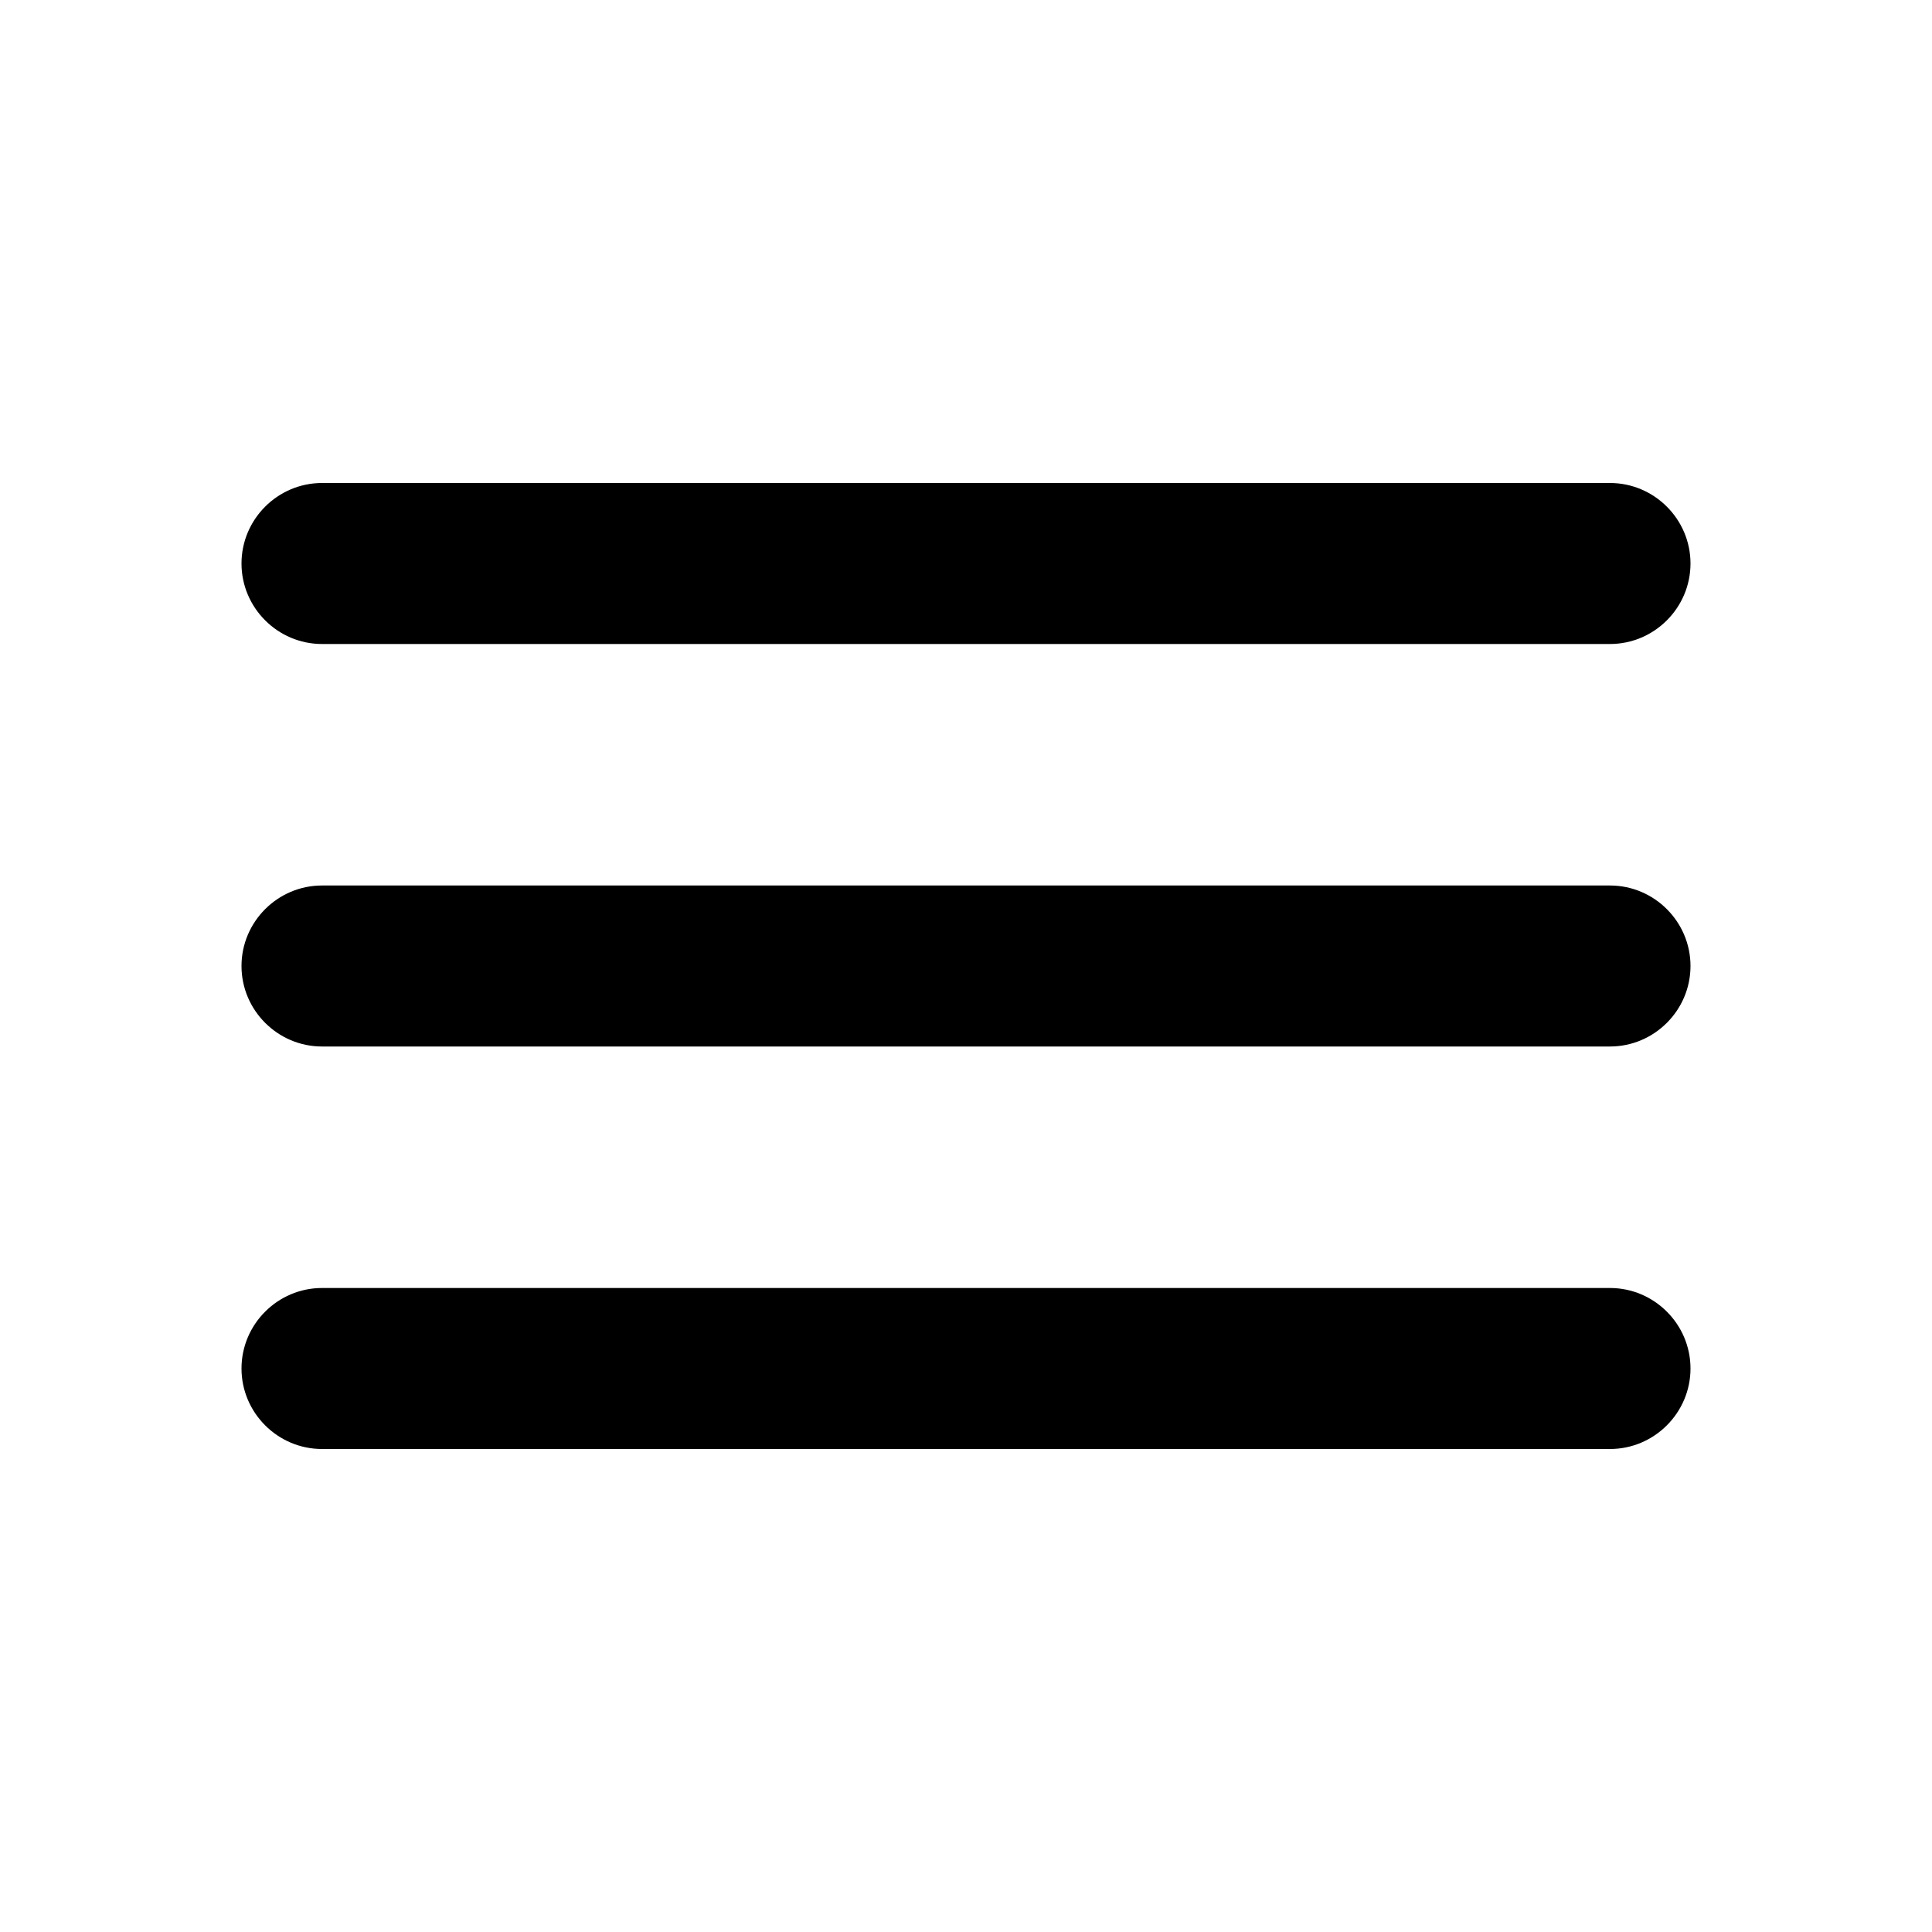
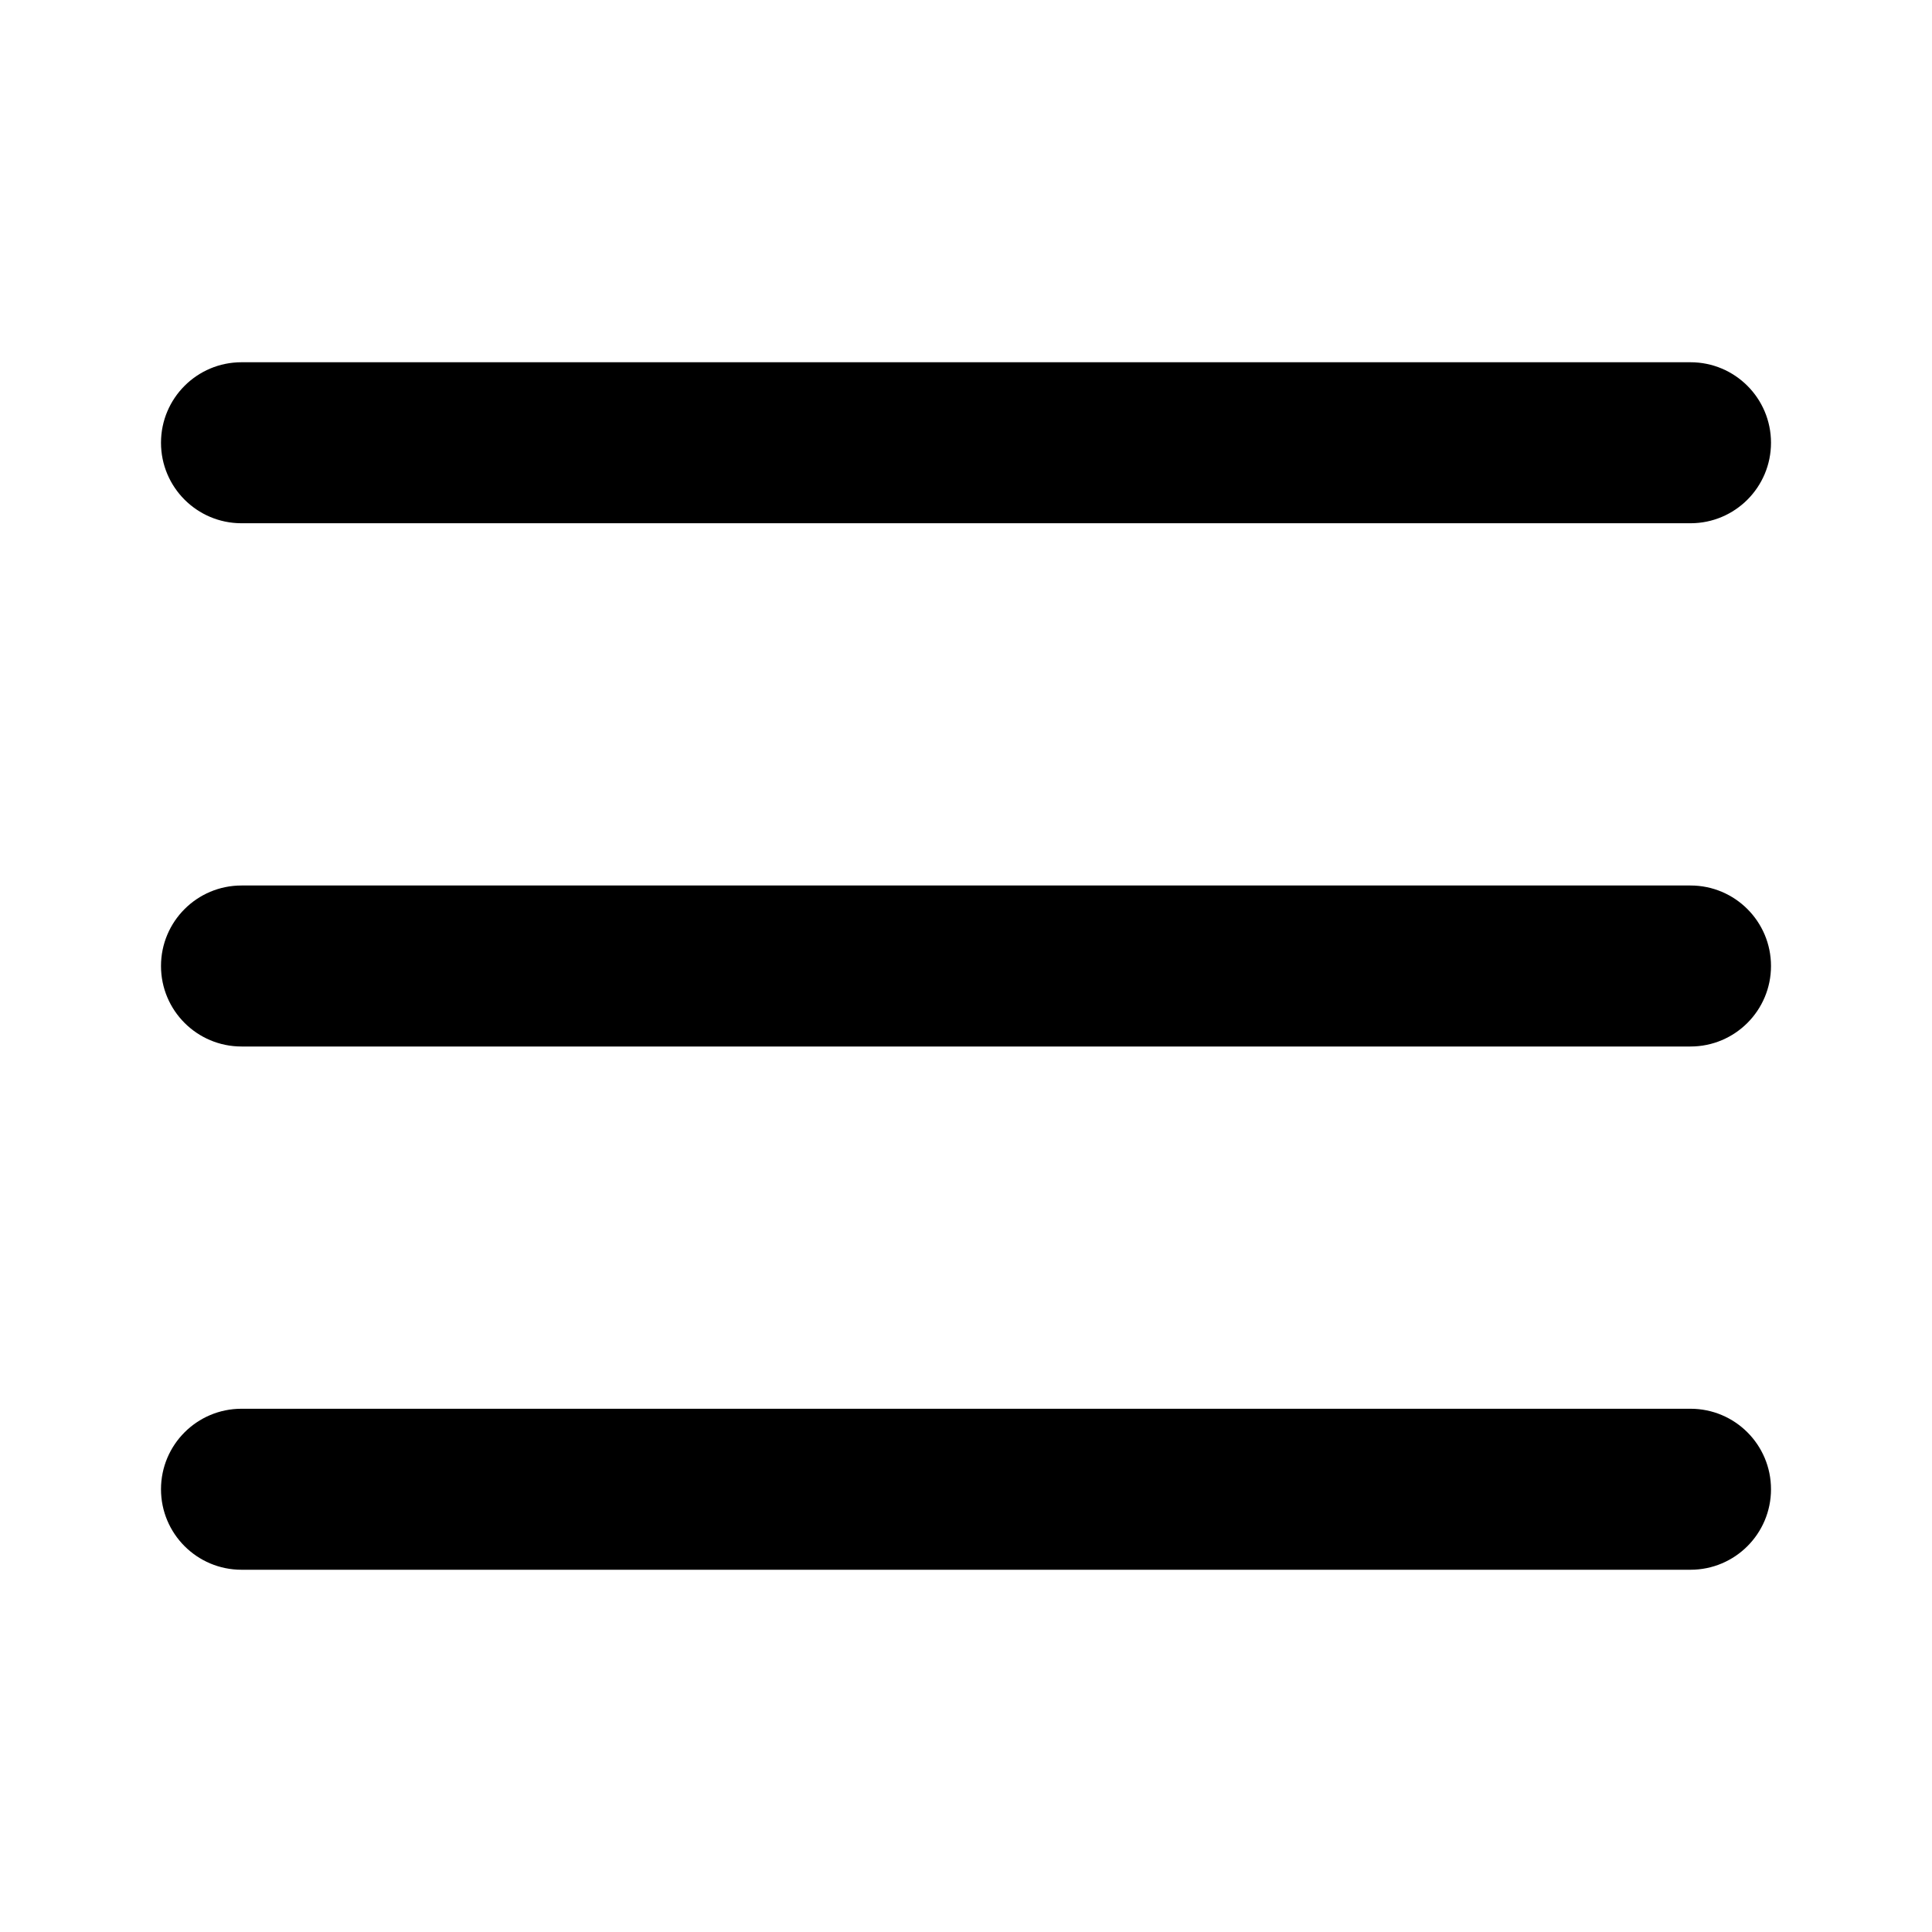
- <svg xmlns="http://www.w3.org/2000/svg" class="fill-current" viewBox="0 0 24 24" width="{{ .width }}" height="{{ .height }}">
-   <path d="M0 0h24v24H0V0z" fill="none" />
-   <path d="M4 18h16c.55 0 1-.45 1-1s-.45-1-1-1H4c-.55 0-1 .45-1 1s.45 1 1 1zm0-5h16c.55 0 1-.45 1-1s-.45-1-1-1H4c-.55 0-1 .45-1 1s.45 1 1 1zM3 7c0 .55.45 1 1 1h16c.55 0 1-.45 1-1s-.45-1-1-1H4c-.55 0-1 .45-1 1z" />
+ <svg xmlns="http://www.w3.org/2000/svg" fill="currentColor" viewBox="0 0 48 48" width="{{ .width }}" height="{{ .height }}">
+   <path d="M 6 9 A 2 2 0 1 0 6 13 L 42 13 A 2 2 0 1 0 42 9 L 6 9 z M 6 22 A 2 2 0 1 0 6 26 L 42 26 A 2 2 0 1 0 42 22 L 6 22 z M 6 35 A 2 2 0 1 0 6 39 L 42 39 A 2 2 0 1 0 42 35 L 6 35 z" />
</svg>
